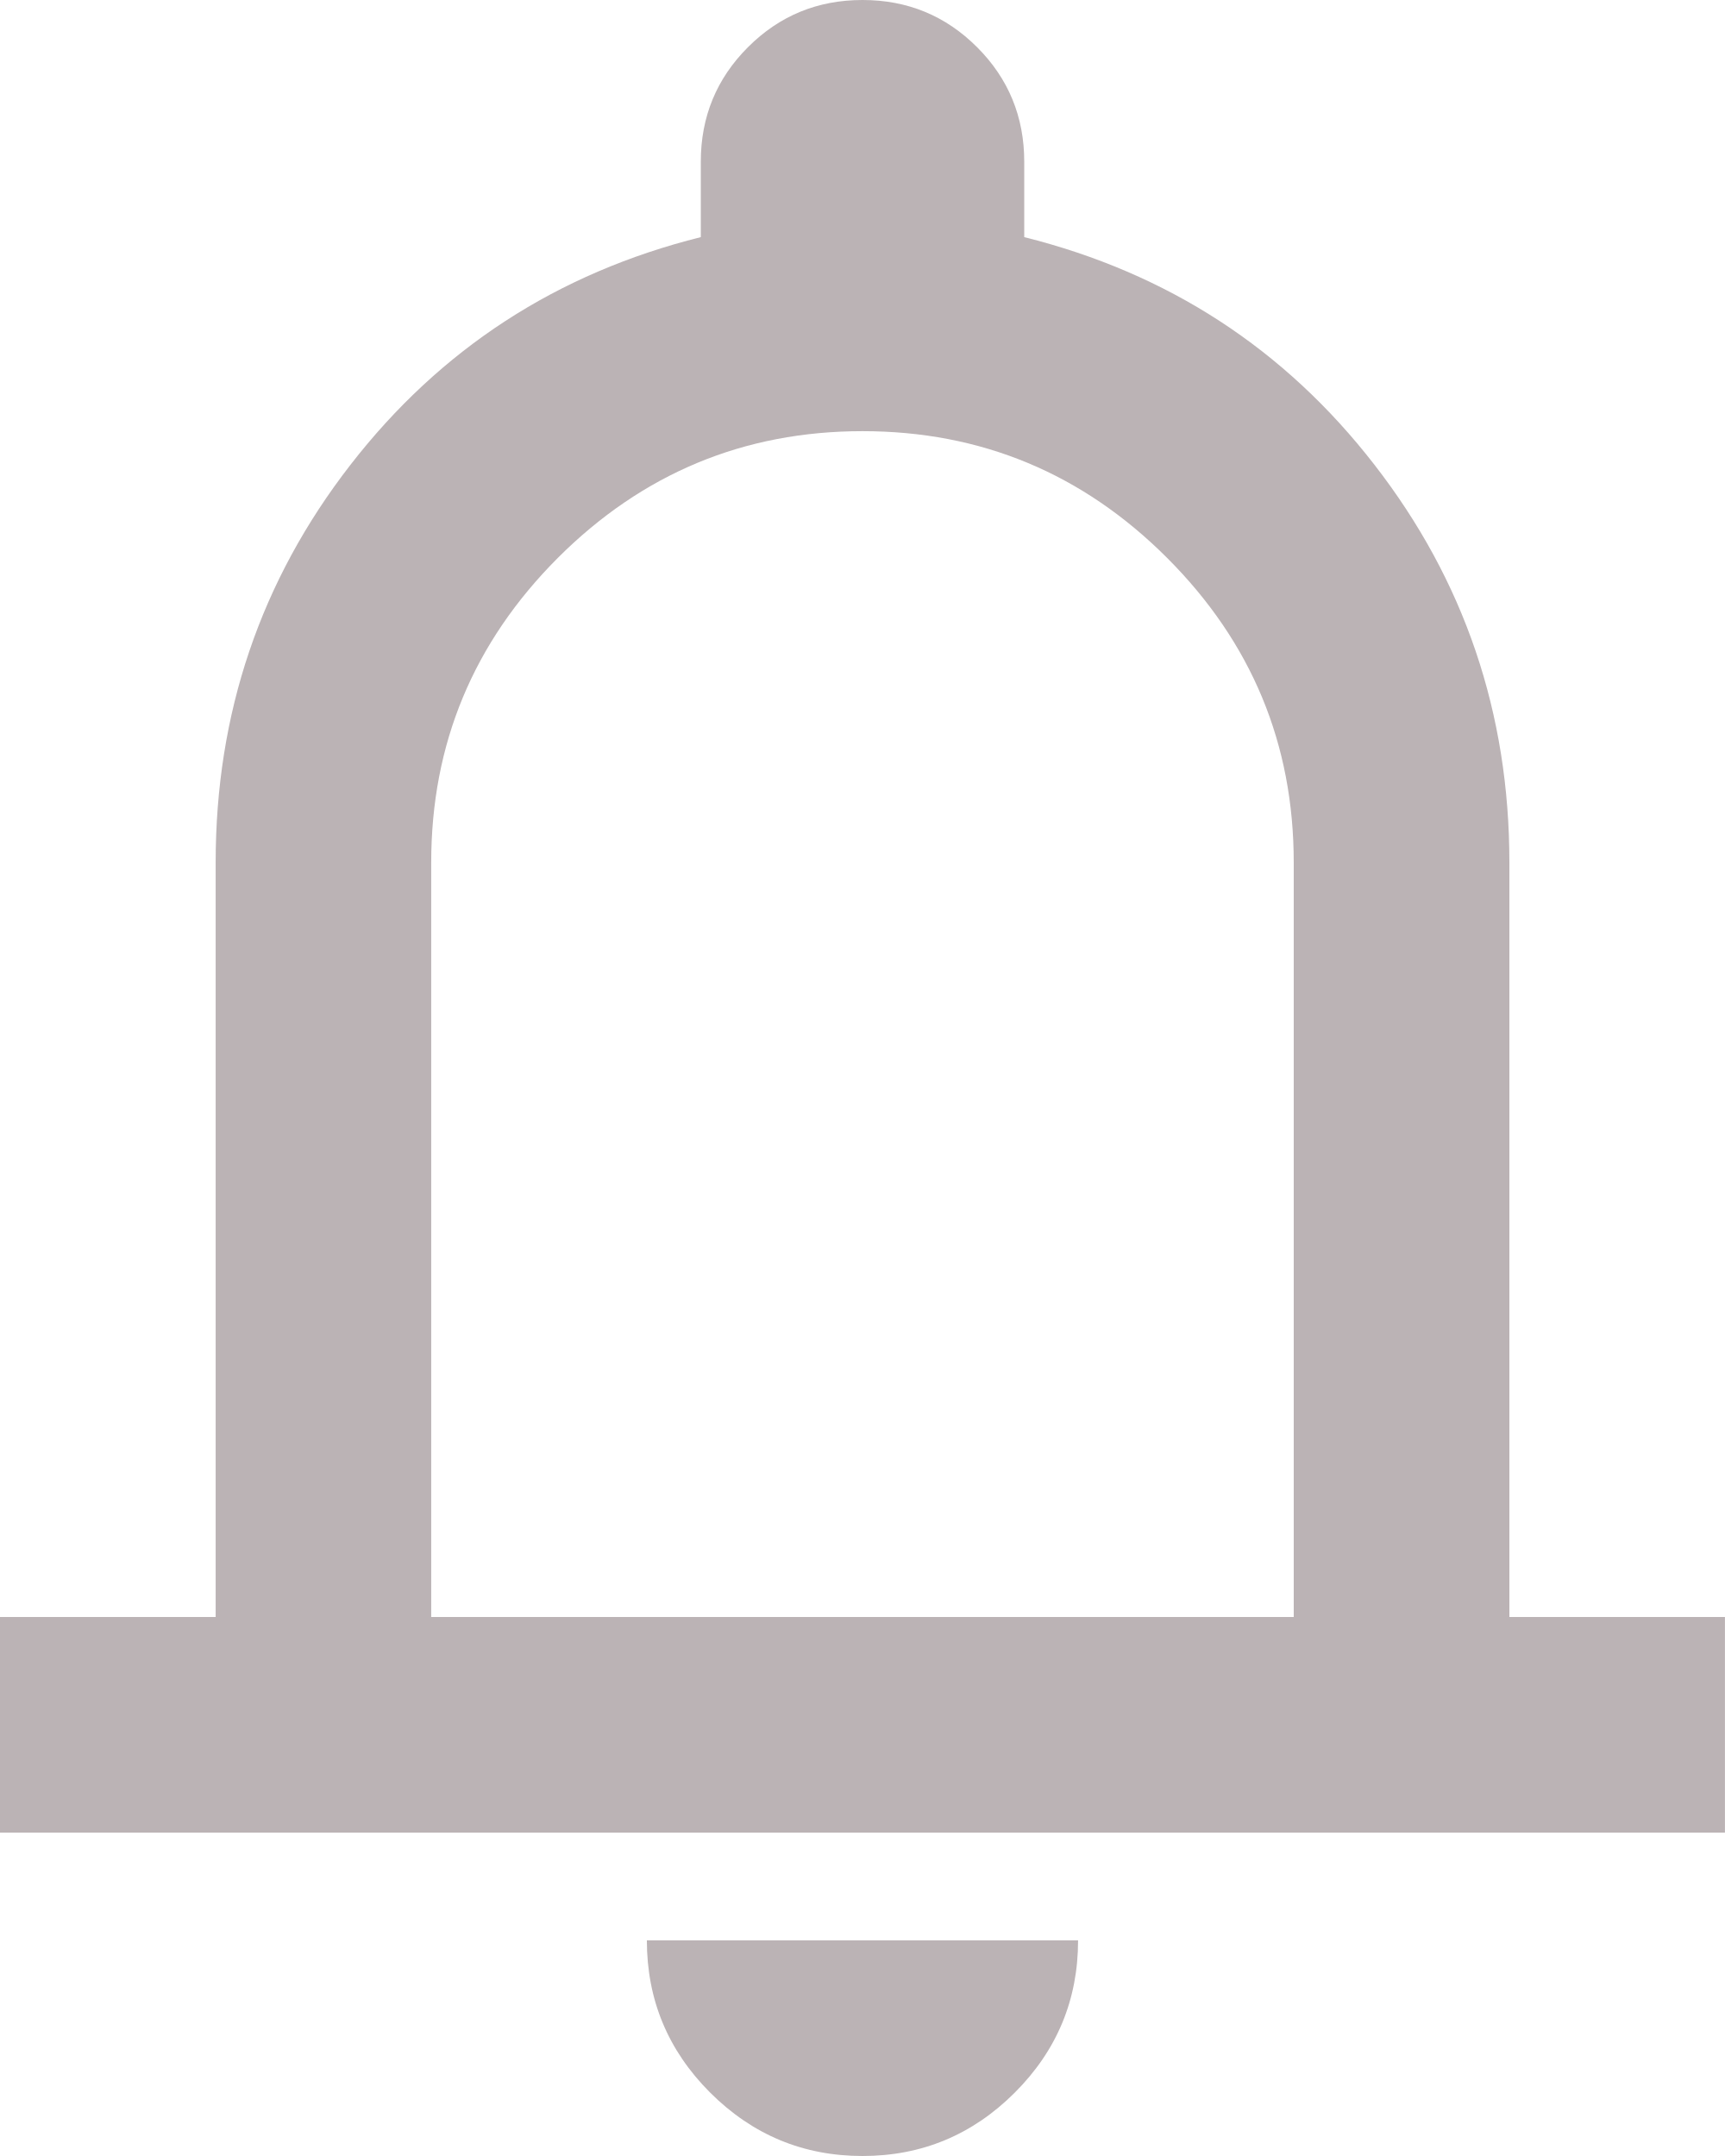
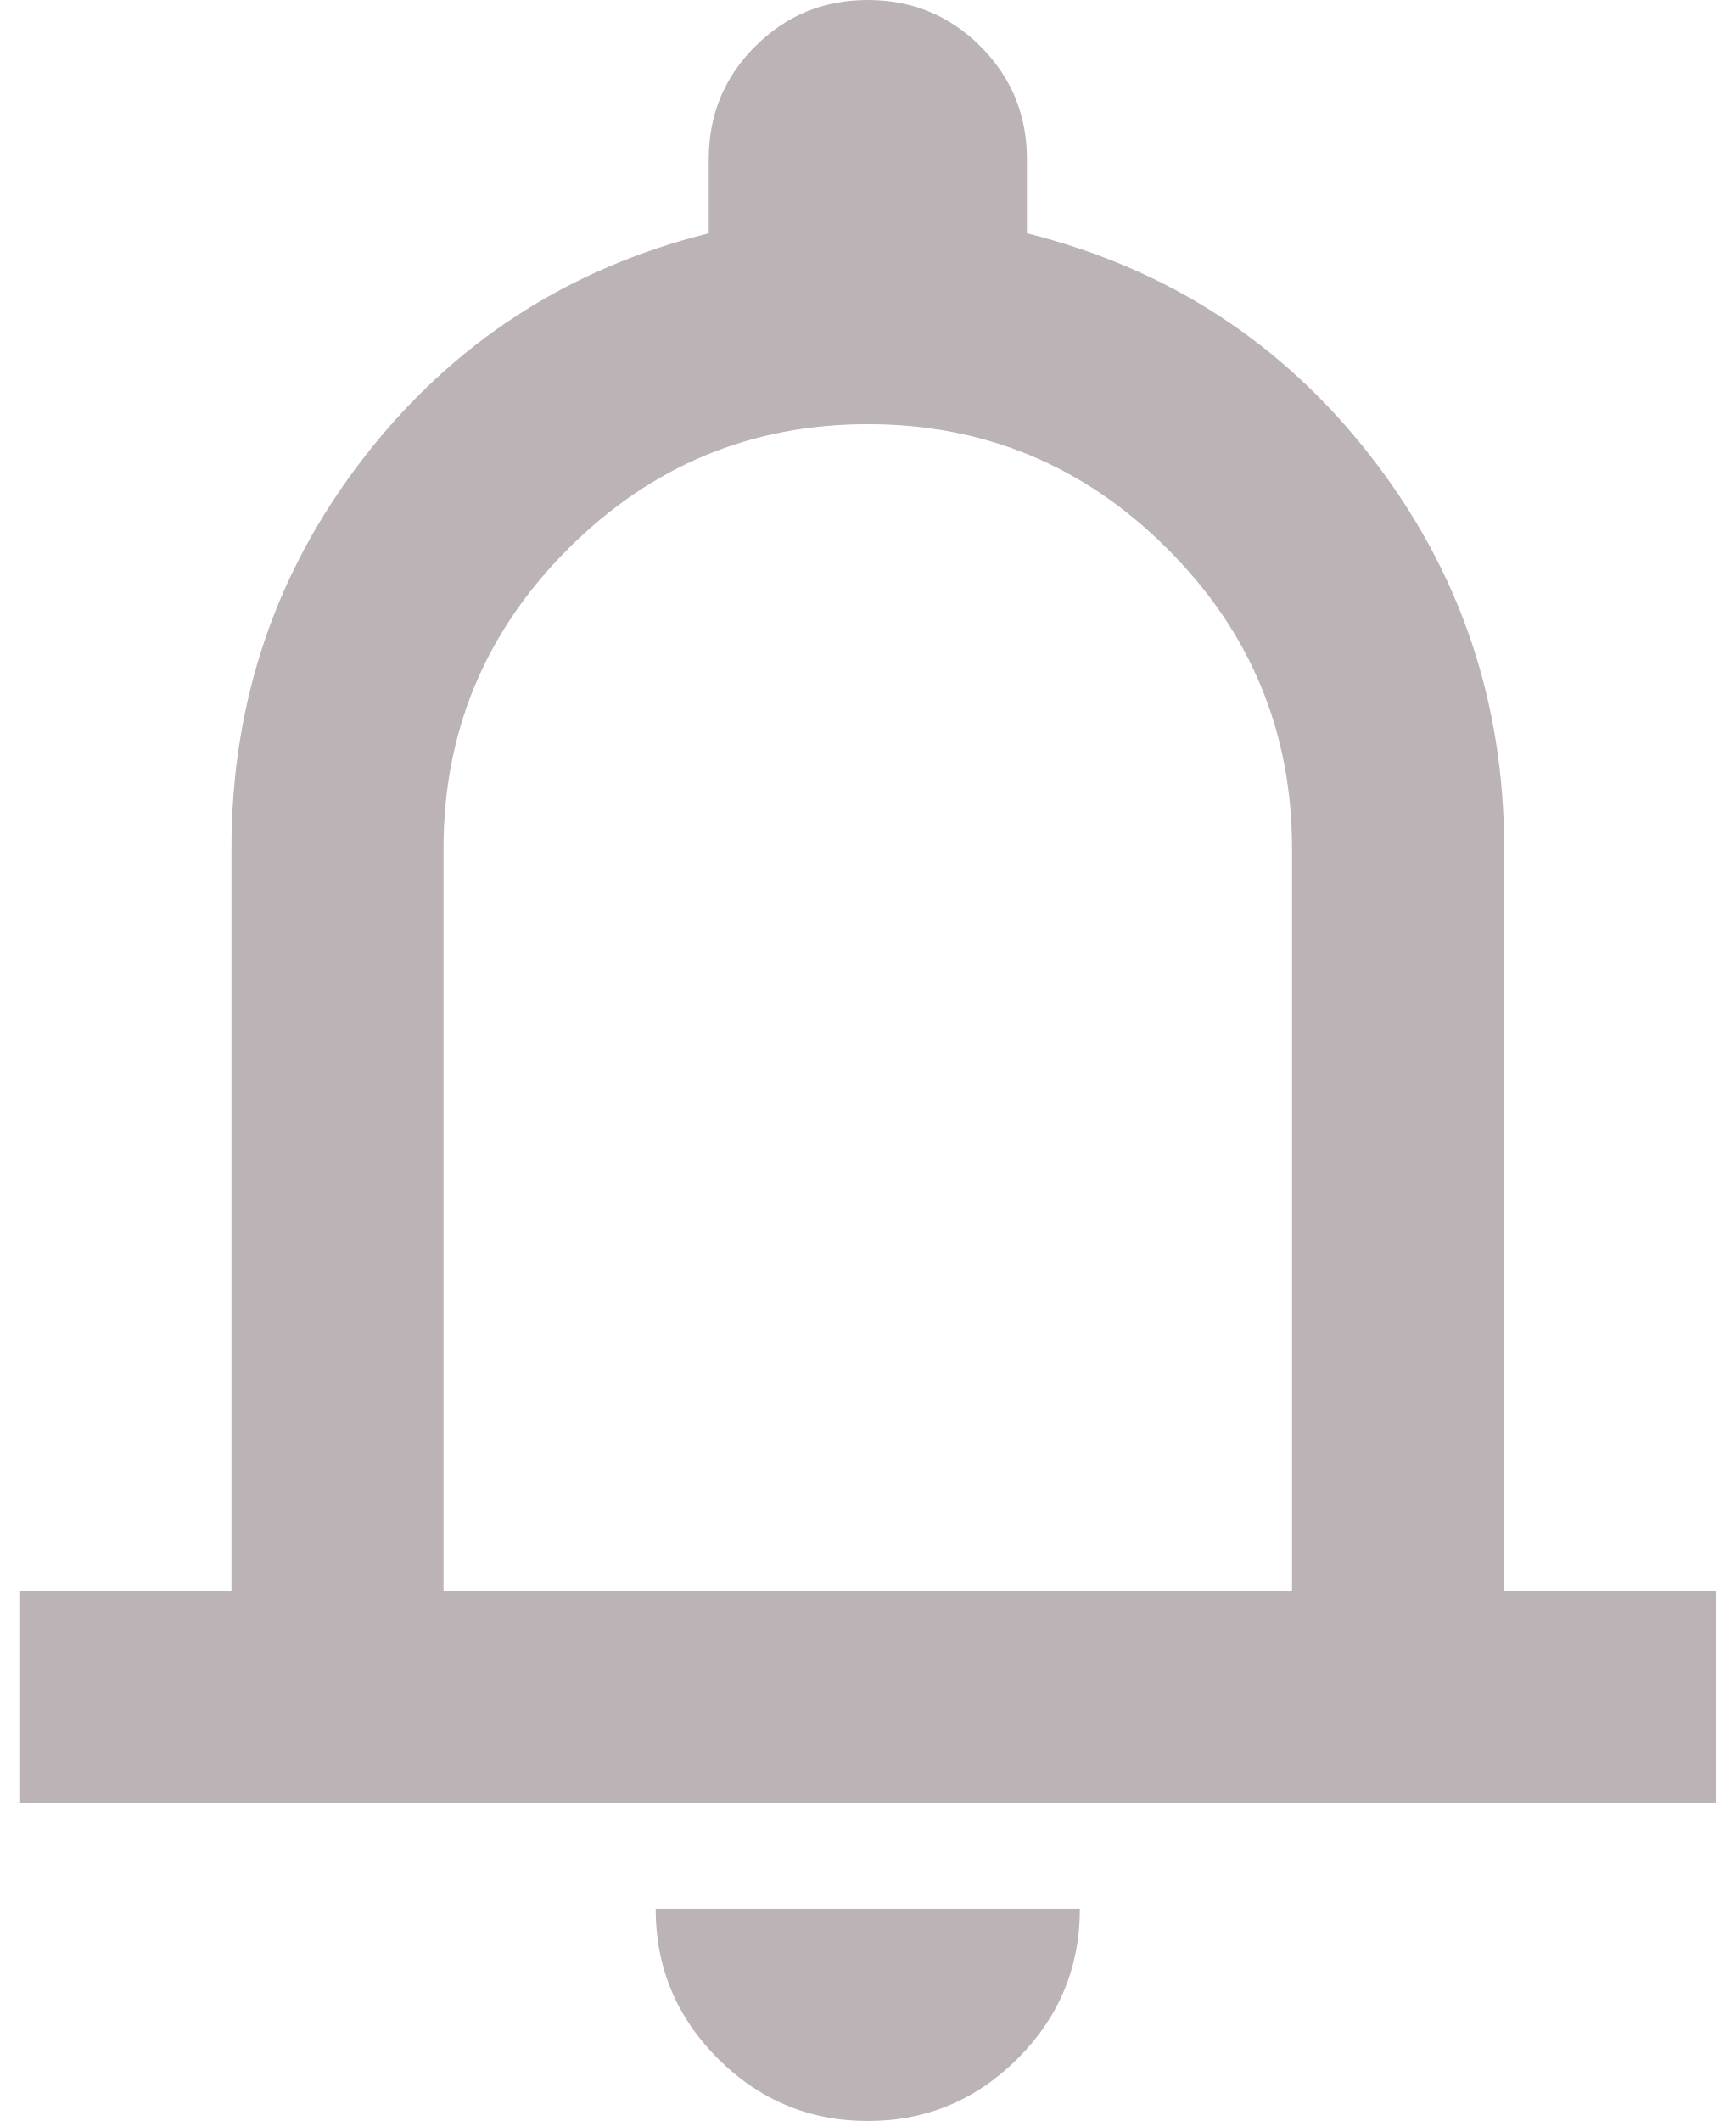
- <svg xmlns="http://www.w3.org/2000/svg" preserveAspectRatio="none" width="100%" height="100%" overflow="visible" style="display: block;" viewBox="0 0 17.333 21.667" fill="none">
+ <svg xmlns="http://www.w3.org/2000/svg" width="18" height="22" viewBox="0 0 17.333 21.667" fill="none">
  <g id="Container">
    <path id="Icon" d="M0 18.417V16.25H2.167V8.667C2.167 7.168 2.618 5.836 3.521 4.672C4.424 3.507 5.597 2.744 7.042 2.383V1.625C7.042 1.174 7.2 0.79 7.516 0.474C7.832 0.158 8.215 0 8.667 0C9.118 0 9.502 0.158 9.818 0.474C10.134 0.79 10.292 1.174 10.292 1.625V2.383C11.736 2.744 12.91 3.507 13.812 4.672C14.715 5.836 15.167 7.168 15.167 8.667V16.25H17.333V18.417H0V18.417M8.667 10.292V10.292V10.292V10.292V10.292V10.292V10.292V10.292V10.292M8.667 21.667C8.071 21.667 7.561 21.454 7.136 21.03C6.712 20.606 6.5 20.096 6.5 19.5H10.833C10.833 20.096 10.621 20.606 10.197 21.03C9.773 21.454 9.262 21.667 8.667 21.667V21.667M4.333 16.25H13V8.667C13 7.475 12.576 6.455 11.727 5.606C10.879 4.758 9.858 4.333 8.667 4.333C7.475 4.333 6.455 4.758 5.606 5.606C4.758 6.455 4.333 7.475 4.333 8.667V16.25V16.25" fill="#564148" fill-opacity="0.4" />
  </g>
</svg>
